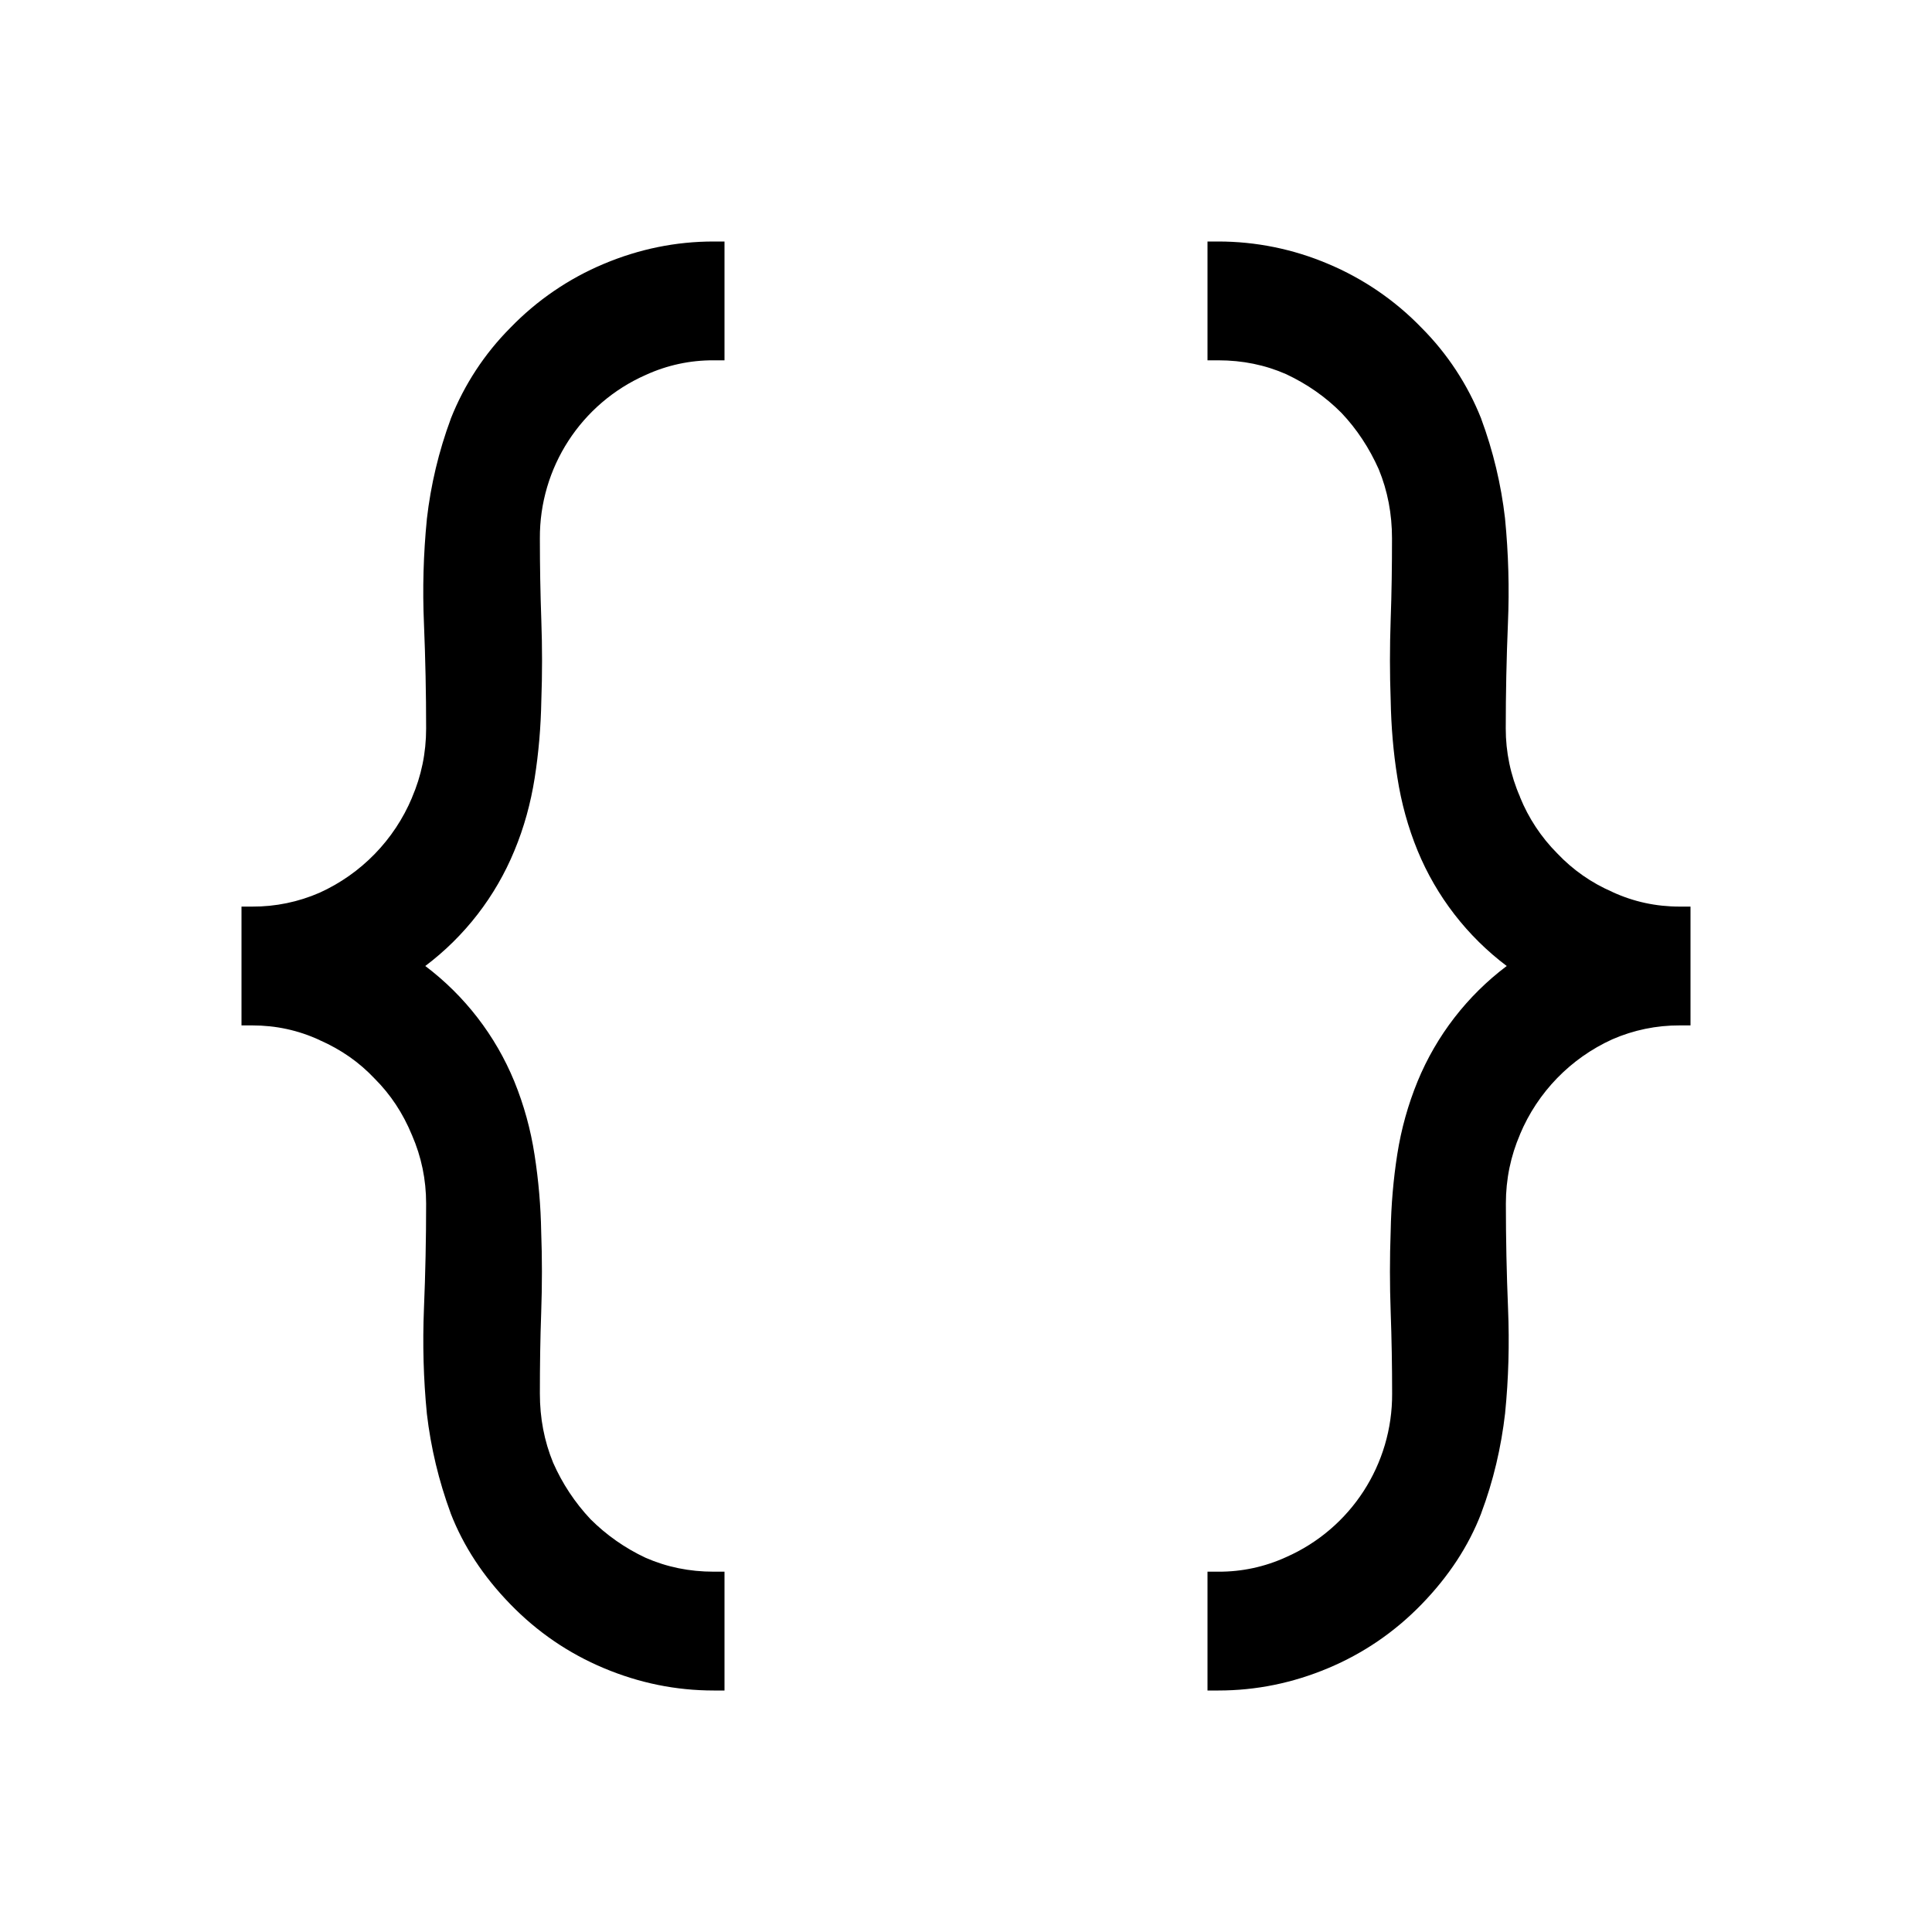
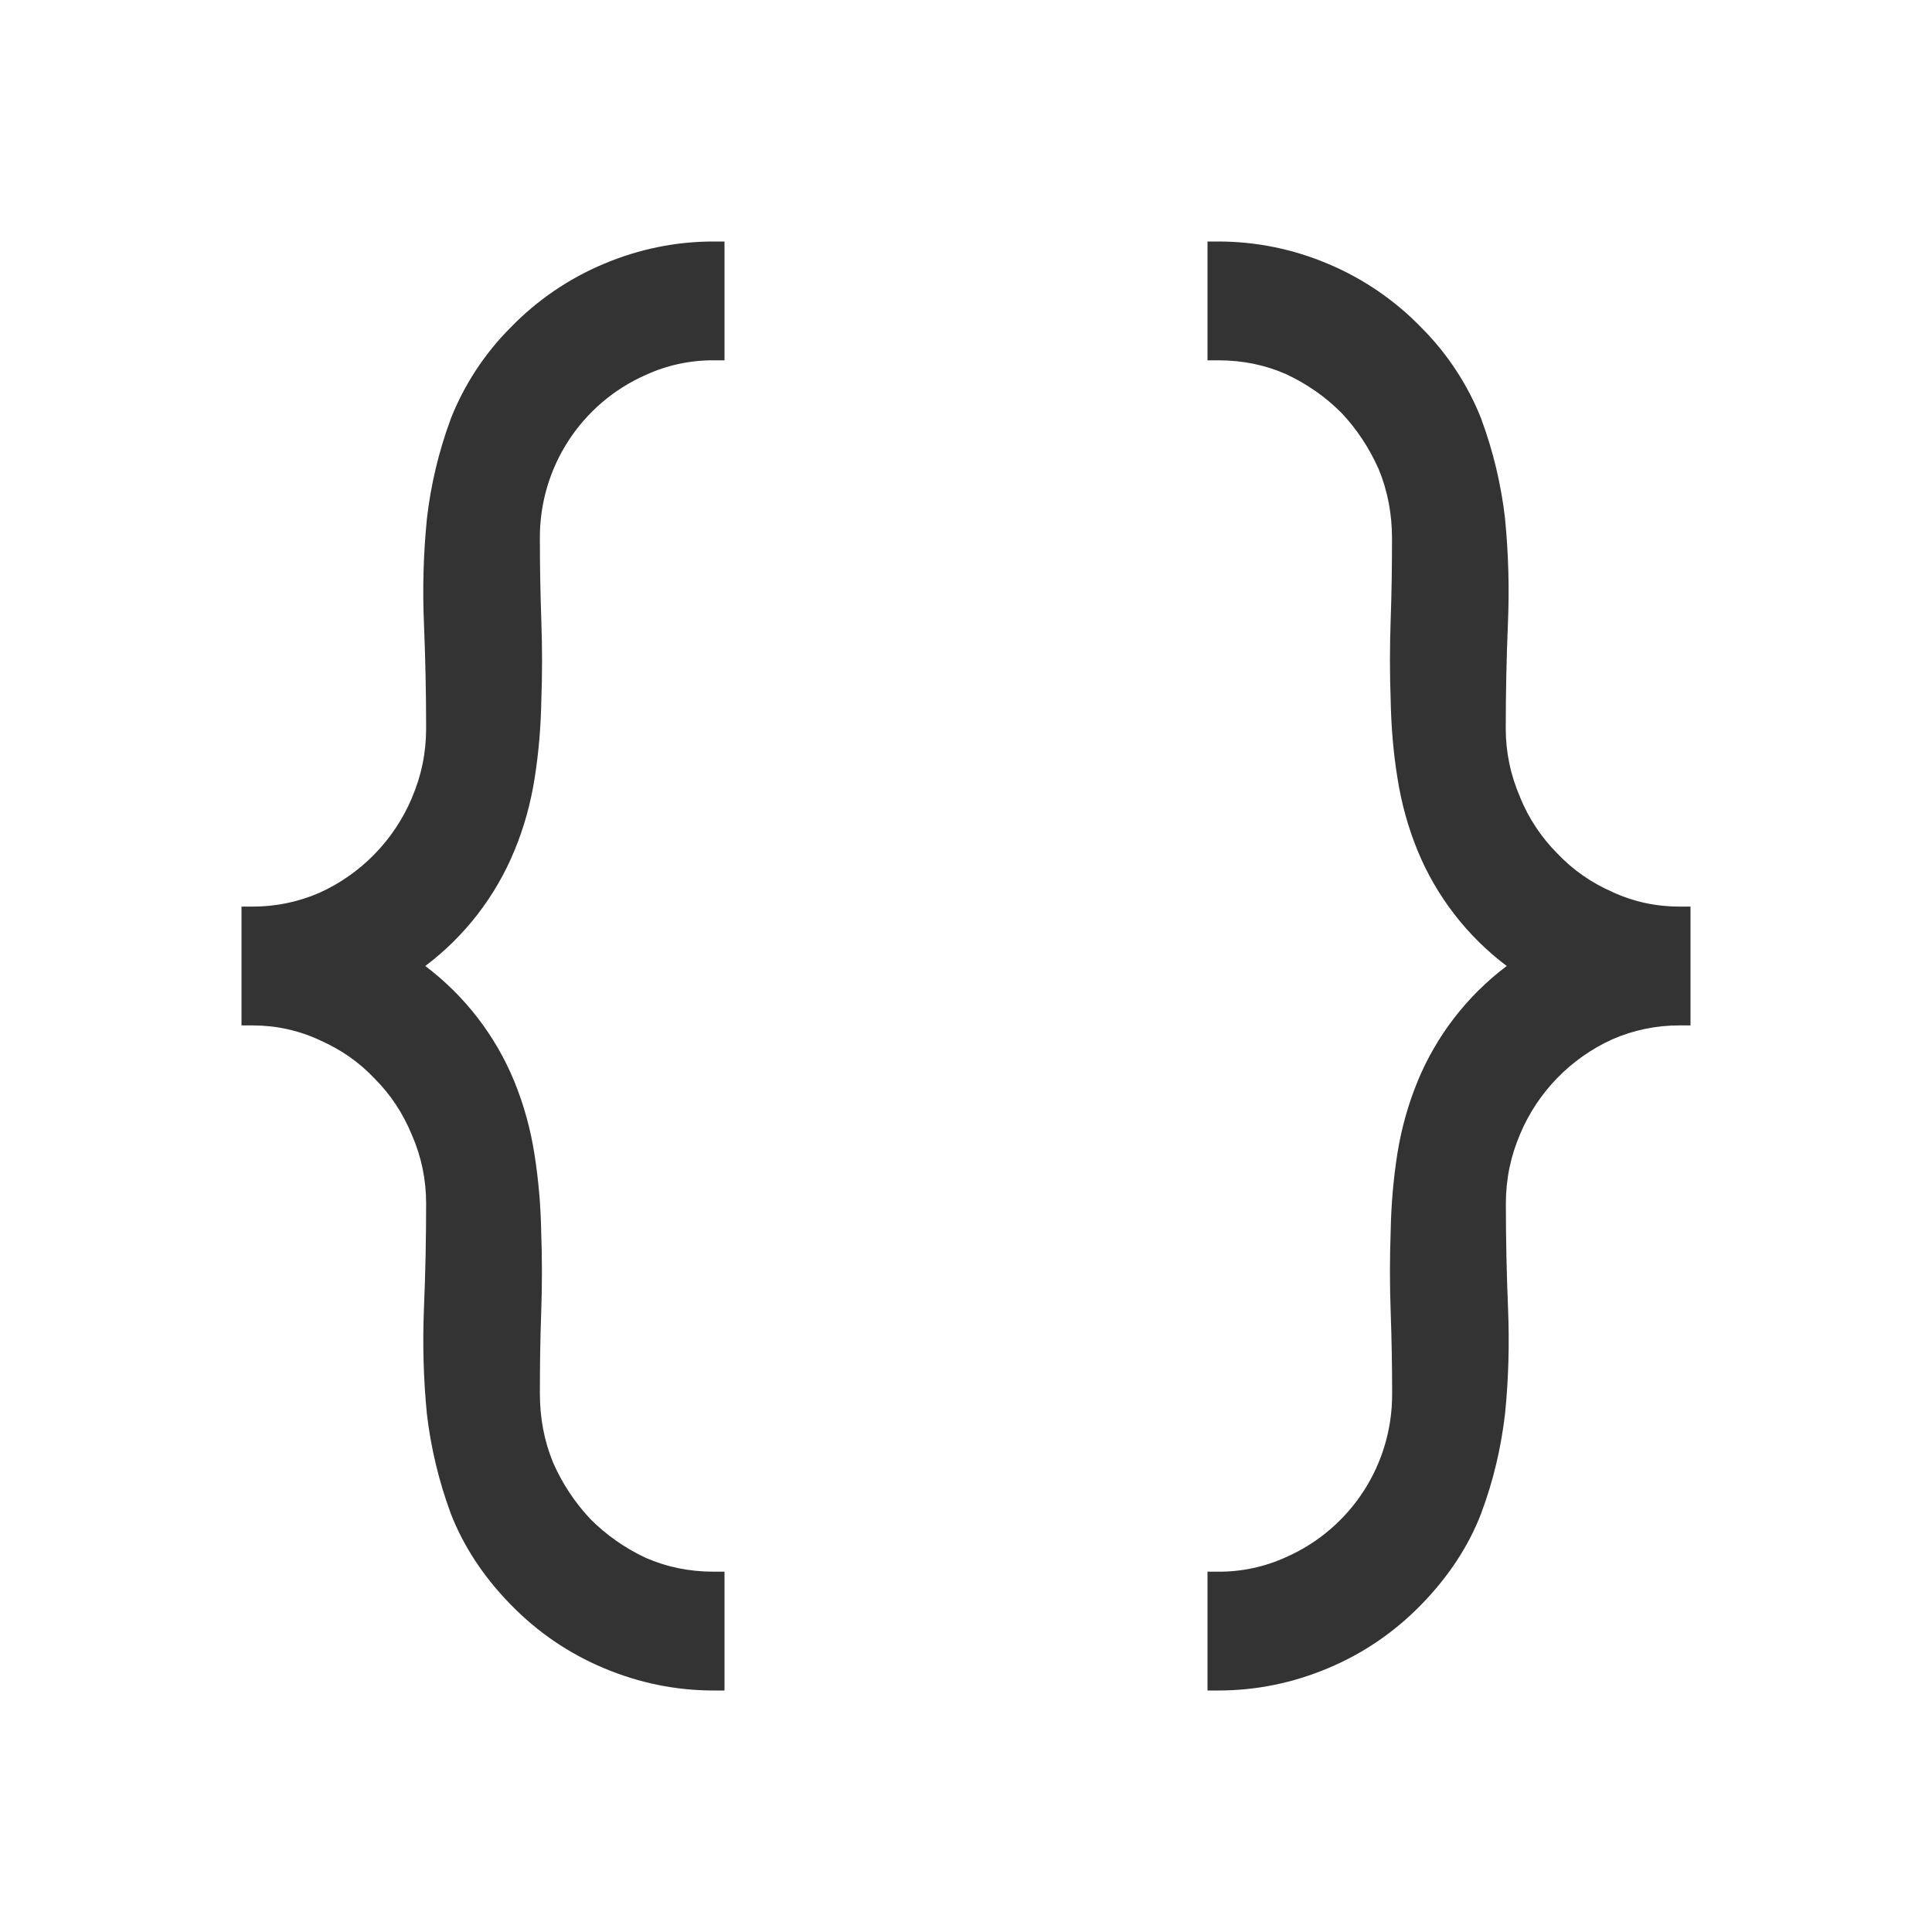
<svg xmlns="http://www.w3.org/2000/svg" width="800px" height="800px" viewBox="0 0 16 16" fill="#000000">
-   <path fill-rule="evenodd" clip-rule="evenodd" d="M6 2.984V2h-.09c-.313 0-.616.062-.909.185a2.33 2.33 0 0 0-.775.53 2.23 2.23 0 0 0-.493.753v.001a3.542 3.542 0 0 0-.198.83v.002a6.08 6.08 0 0 0-.024.863c.012.29.018.58.018.869 0 .203-.04.393-.117.572v.001a1.504 1.504 0 0 1-.765.787 1.376 1.376 0 0 1-.558.115H2v.984h.09c.195 0 .38.04.556.121l.001.001c.178.078.329.184.455.318l.002.002c.13.13.233.285.307.465l.001.002c.078.18.117.368.117.566 0 .29-.006.58-.018.869-.012.296-.004.585.024.87v.001c.033.283.099.558.197.824v.001c.106.273.271.524.494.753.223.23.482.407.775.53.293.123.596.185.91.185H6v-.984h-.09c-.2 0-.387-.038-.563-.115a1.613 1.613 0 0 1-.457-.32 1.659 1.659 0 0 1-.309-.467c-.074-.18-.11-.37-.11-.573 0-.228.003-.453.011-.672.008-.228.008-.45 0-.665a4.639 4.639 0 0 0-.055-.64 2.682 2.682 0 0 0-.168-.609A2.284 2.284 0 0 0 3.522 8a2.284 2.284 0 0 0 .738-.955c.08-.192.135-.393.168-.602.033-.21.051-.423.055-.64.008-.22.008-.442 0-.666-.008-.224-.012-.45-.012-.678a1.47 1.47 0 0 1 .877-1.354 1.33 1.33 0 0 1 .563-.121H6zm4 10.032V14h.09c.313 0 .616-.062.909-.185.293-.123.552-.3.775-.53.223-.23.388-.48.493-.753v-.001c.1-.266.165-.543.198-.83v-.002c.028-.28.036-.567.024-.863-.012-.29-.018-.58-.018-.869 0-.203.04-.393.117-.572v-.001a1.502 1.502 0 0 1 .765-.787 1.38 1.38 0 0 1 .558-.115H14v-.984h-.09c-.196 0-.381-.04-.557-.121l-.001-.001a1.376 1.376 0 0 1-.455-.318l-.002-.002a1.415 1.415 0 0 1-.307-.465v-.002a1.405 1.405 0 0 1-.118-.566c0-.29.006-.58.018-.869a6.174 6.174 0 0 0-.024-.87v-.001a3.537 3.537 0 0 0-.197-.824v-.001a2.23 2.23 0 0 0-.494-.753 2.331 2.331 0 0 0-.775-.53 2.325 2.325 0 0 0-.91-.185H10v.984h.09c.2 0 .387.038.562.115.174.082.326.188.457.32.127.134.23.29.309.467.074.18.11.37.11.573 0 .228-.003.452-.011.672-.008.228-.008.45 0 .665.004.222.022.435.055.64.033.214.089.416.168.609a2.285 2.285 0 0 0 .738.955 2.285 2.285 0 0 0-.738.955 2.689 2.689 0 0 0-.168.602c-.033.21-.051.423-.055.64a9.15 9.15 0 0 0 0 .666c.008.224.012.45.012.678a1.471 1.471 0 0 1-.877 1.354 1.33 1.33 0 0 1-.563.121H10z" />
+   <path fill="#333333" fill-rule="evenodd" clip-rule="evenodd" d="M6 2.984V2h-.09c-.313 0-.616.062-.909.185a2.33 2.33 0 0 0-.775.53 2.23 2.23 0 0 0-.493.753v.001a3.542 3.542 0 0 0-.198.83v.002a6.08 6.08 0 0 0-.024.863c.012.29.018.58.018.869 0 .203-.04.393-.117.572v.001a1.504 1.504 0 0 1-.765.787 1.376 1.376 0 0 1-.558.115H2v.984h.09c.195 0 .38.04.556.121l.001.001c.178.078.329.184.455.318l.002.002c.13.13.233.285.307.465l.001.002c.078.18.117.368.117.566 0 .29-.006.58-.018.869-.012.296-.004.585.024.87v.001c.033.283.099.558.197.824v.001c.106.273.271.524.494.753.223.23.482.407.775.53.293.123.596.185.91.185H6v-.984h-.09c-.2 0-.387-.038-.563-.115a1.613 1.613 0 0 1-.457-.32 1.659 1.659 0 0 1-.309-.467c-.074-.18-.11-.37-.11-.573 0-.228.003-.453.011-.672.008-.228.008-.45 0-.665a4.639 4.639 0 0 0-.055-.64 2.682 2.682 0 0 0-.168-.609A2.284 2.284 0 0 0 3.522 8a2.284 2.284 0 0 0 .738-.955c.08-.192.135-.393.168-.602.033-.21.051-.423.055-.64.008-.22.008-.442 0-.666-.008-.224-.012-.45-.012-.678a1.47 1.47 0 0 1 .877-1.354 1.33 1.33 0 0 1 .563-.121H6zm4 10.032V14h.09c.313 0 .616-.062.909-.185.293-.123.552-.3.775-.53.223-.23.388-.48.493-.753v-.001c.1-.266.165-.543.198-.83v-.002c.028-.28.036-.567.024-.863-.012-.29-.018-.58-.018-.869 0-.203.04-.393.117-.572v-.001a1.502 1.502 0 0 1 .765-.787 1.38 1.38 0 0 1 .558-.115H14v-.984h-.09c-.196 0-.381-.04-.557-.121l-.001-.001a1.376 1.376 0 0 1-.455-.318l-.002-.002a1.415 1.415 0 0 1-.307-.465v-.002a1.405 1.405 0 0 1-.118-.566c0-.29.006-.58.018-.869a6.174 6.174 0 0 0-.024-.87v-.001a3.537 3.537 0 0 0-.197-.824v-.001a2.23 2.23 0 0 0-.494-.753 2.331 2.331 0 0 0-.775-.53 2.325 2.325 0 0 0-.91-.185H10v.984h.09c.2 0 .387.038.562.115.174.082.326.188.457.32.127.134.23.29.309.467.074.18.11.37.11.573 0 .228-.003.452-.011.672-.008.228-.008.45 0 .665.004.222.022.435.055.64.033.214.089.416.168.609a2.285 2.285 0 0 0 .738.955 2.285 2.285 0 0 0-.738.955 2.689 2.689 0 0 0-.168.602c-.033.21-.051.423-.055.64a9.15 9.15 0 0 0 0 .666c.008.224.012.45.012.678a1.471 1.471 0 0 1-.877 1.354 1.33 1.33 0 0 1-.563.121H10z" />
</svg>
